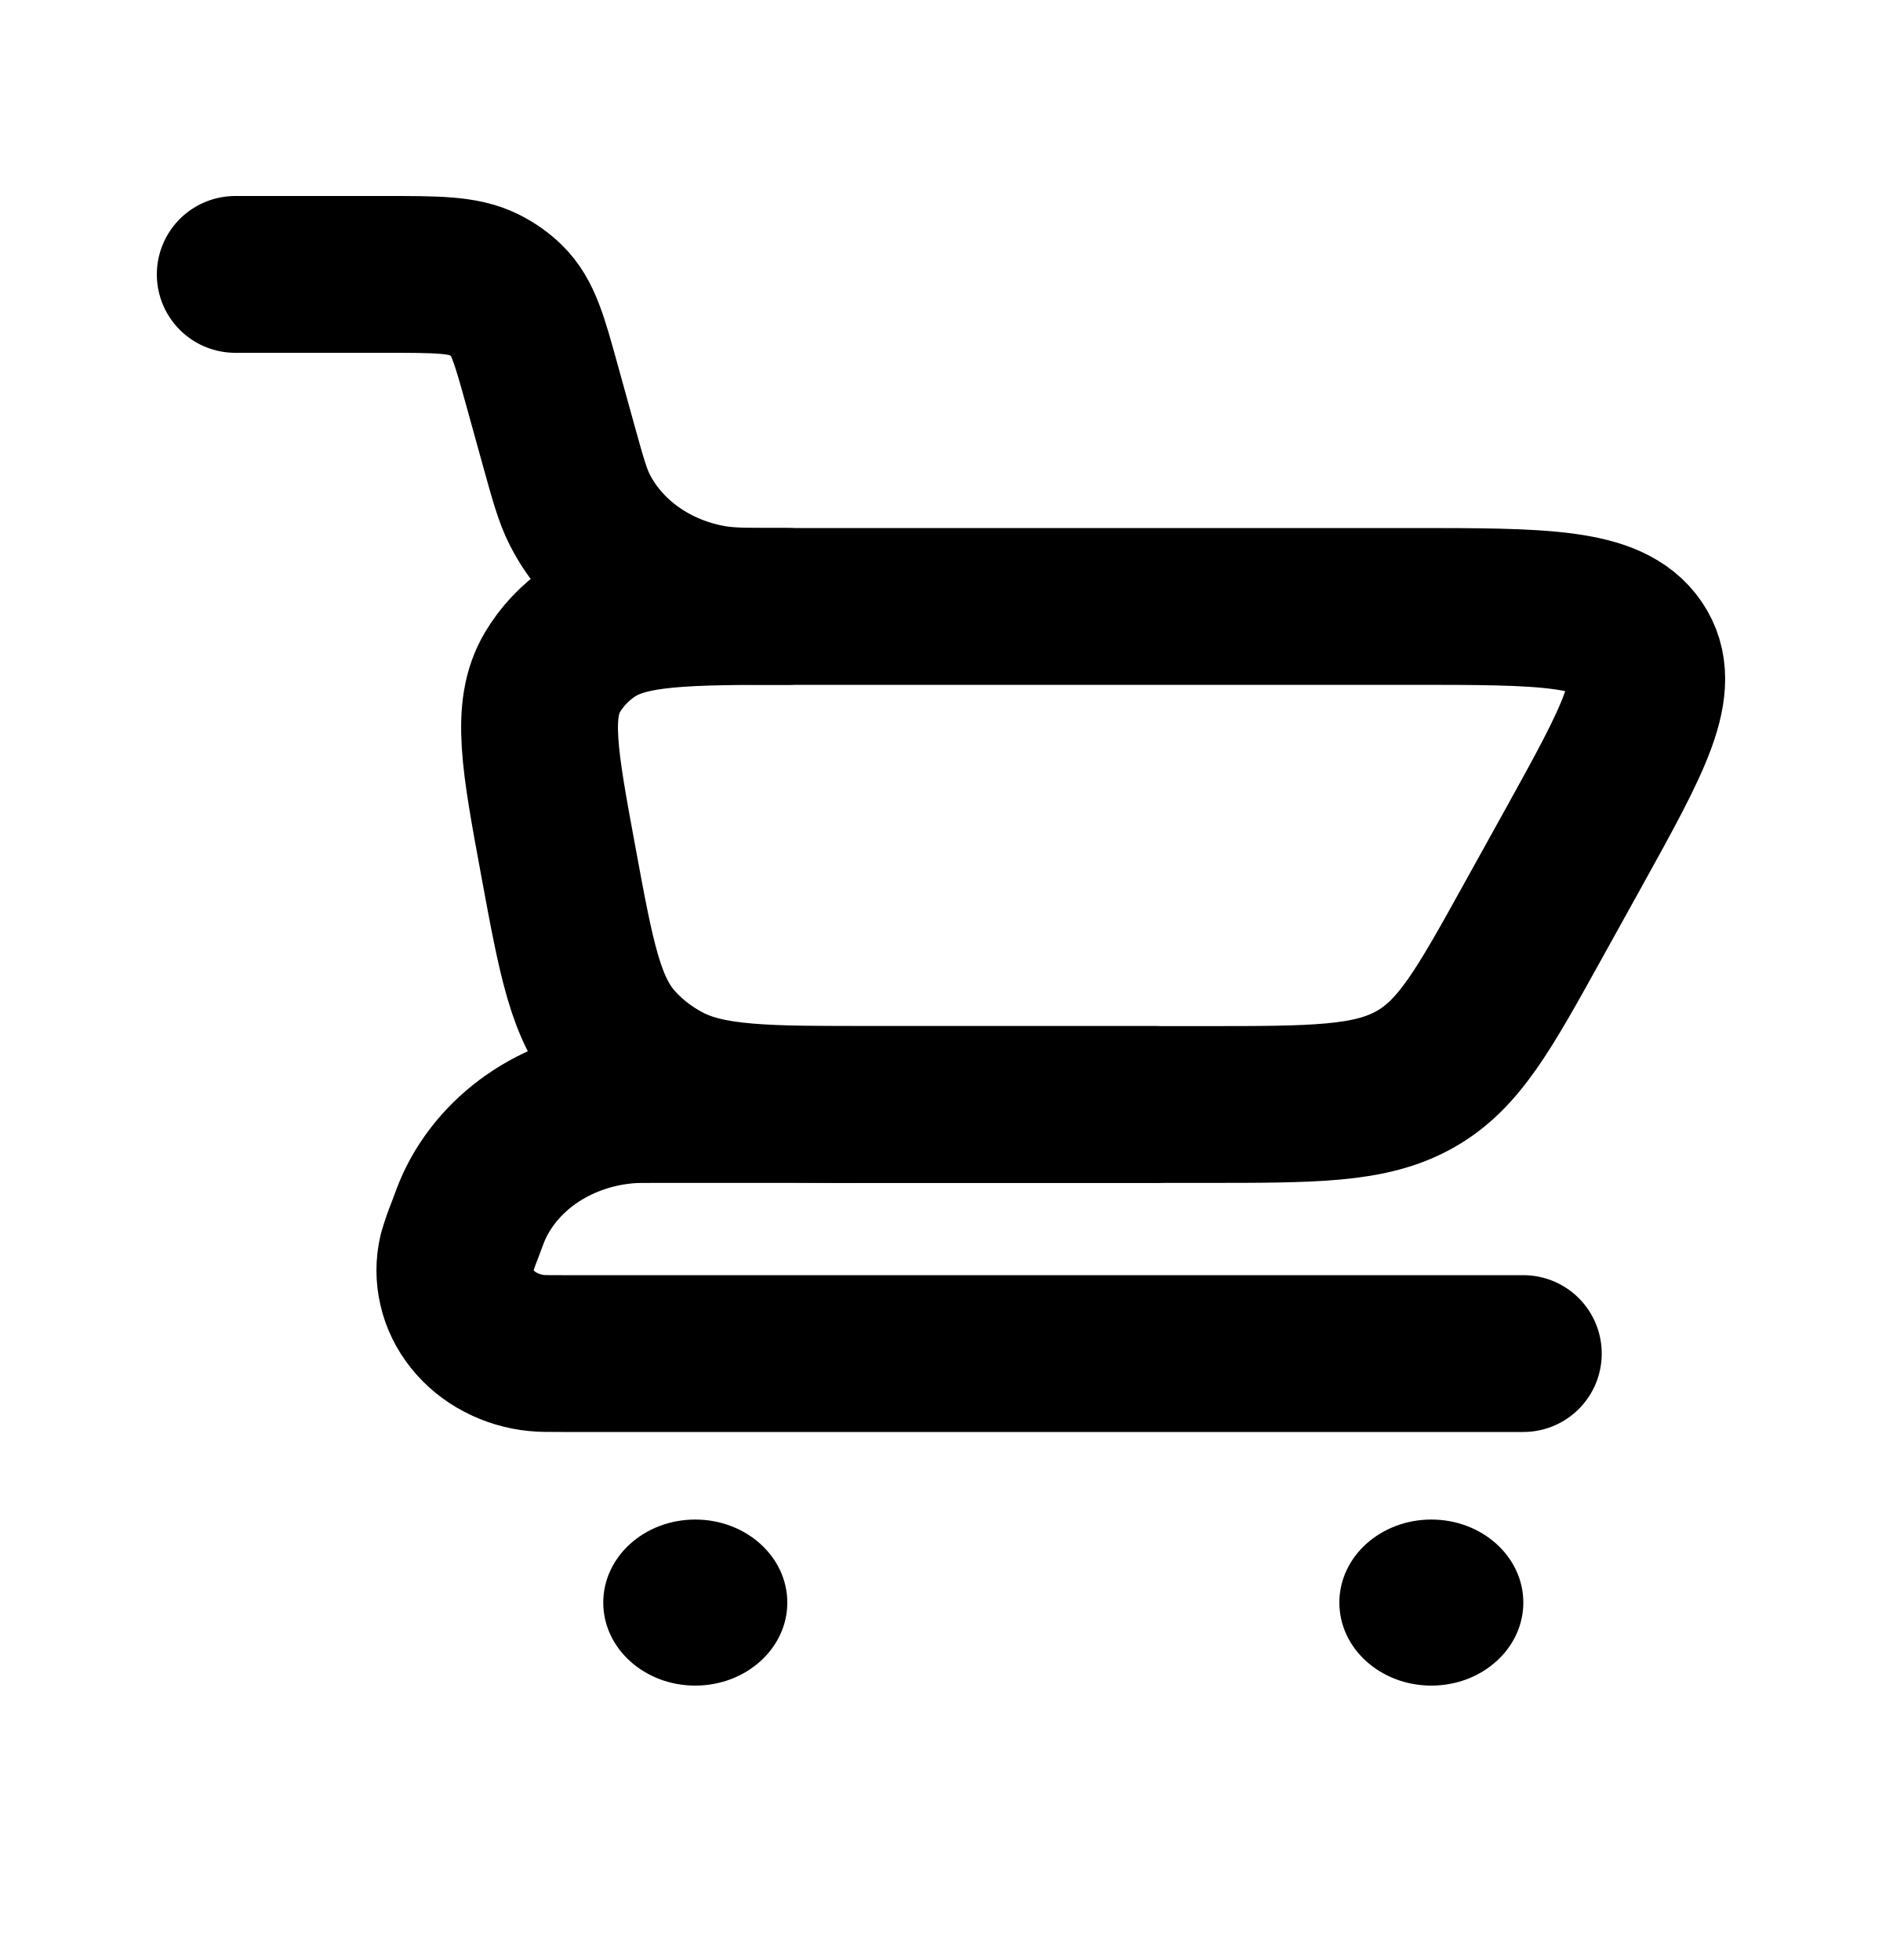
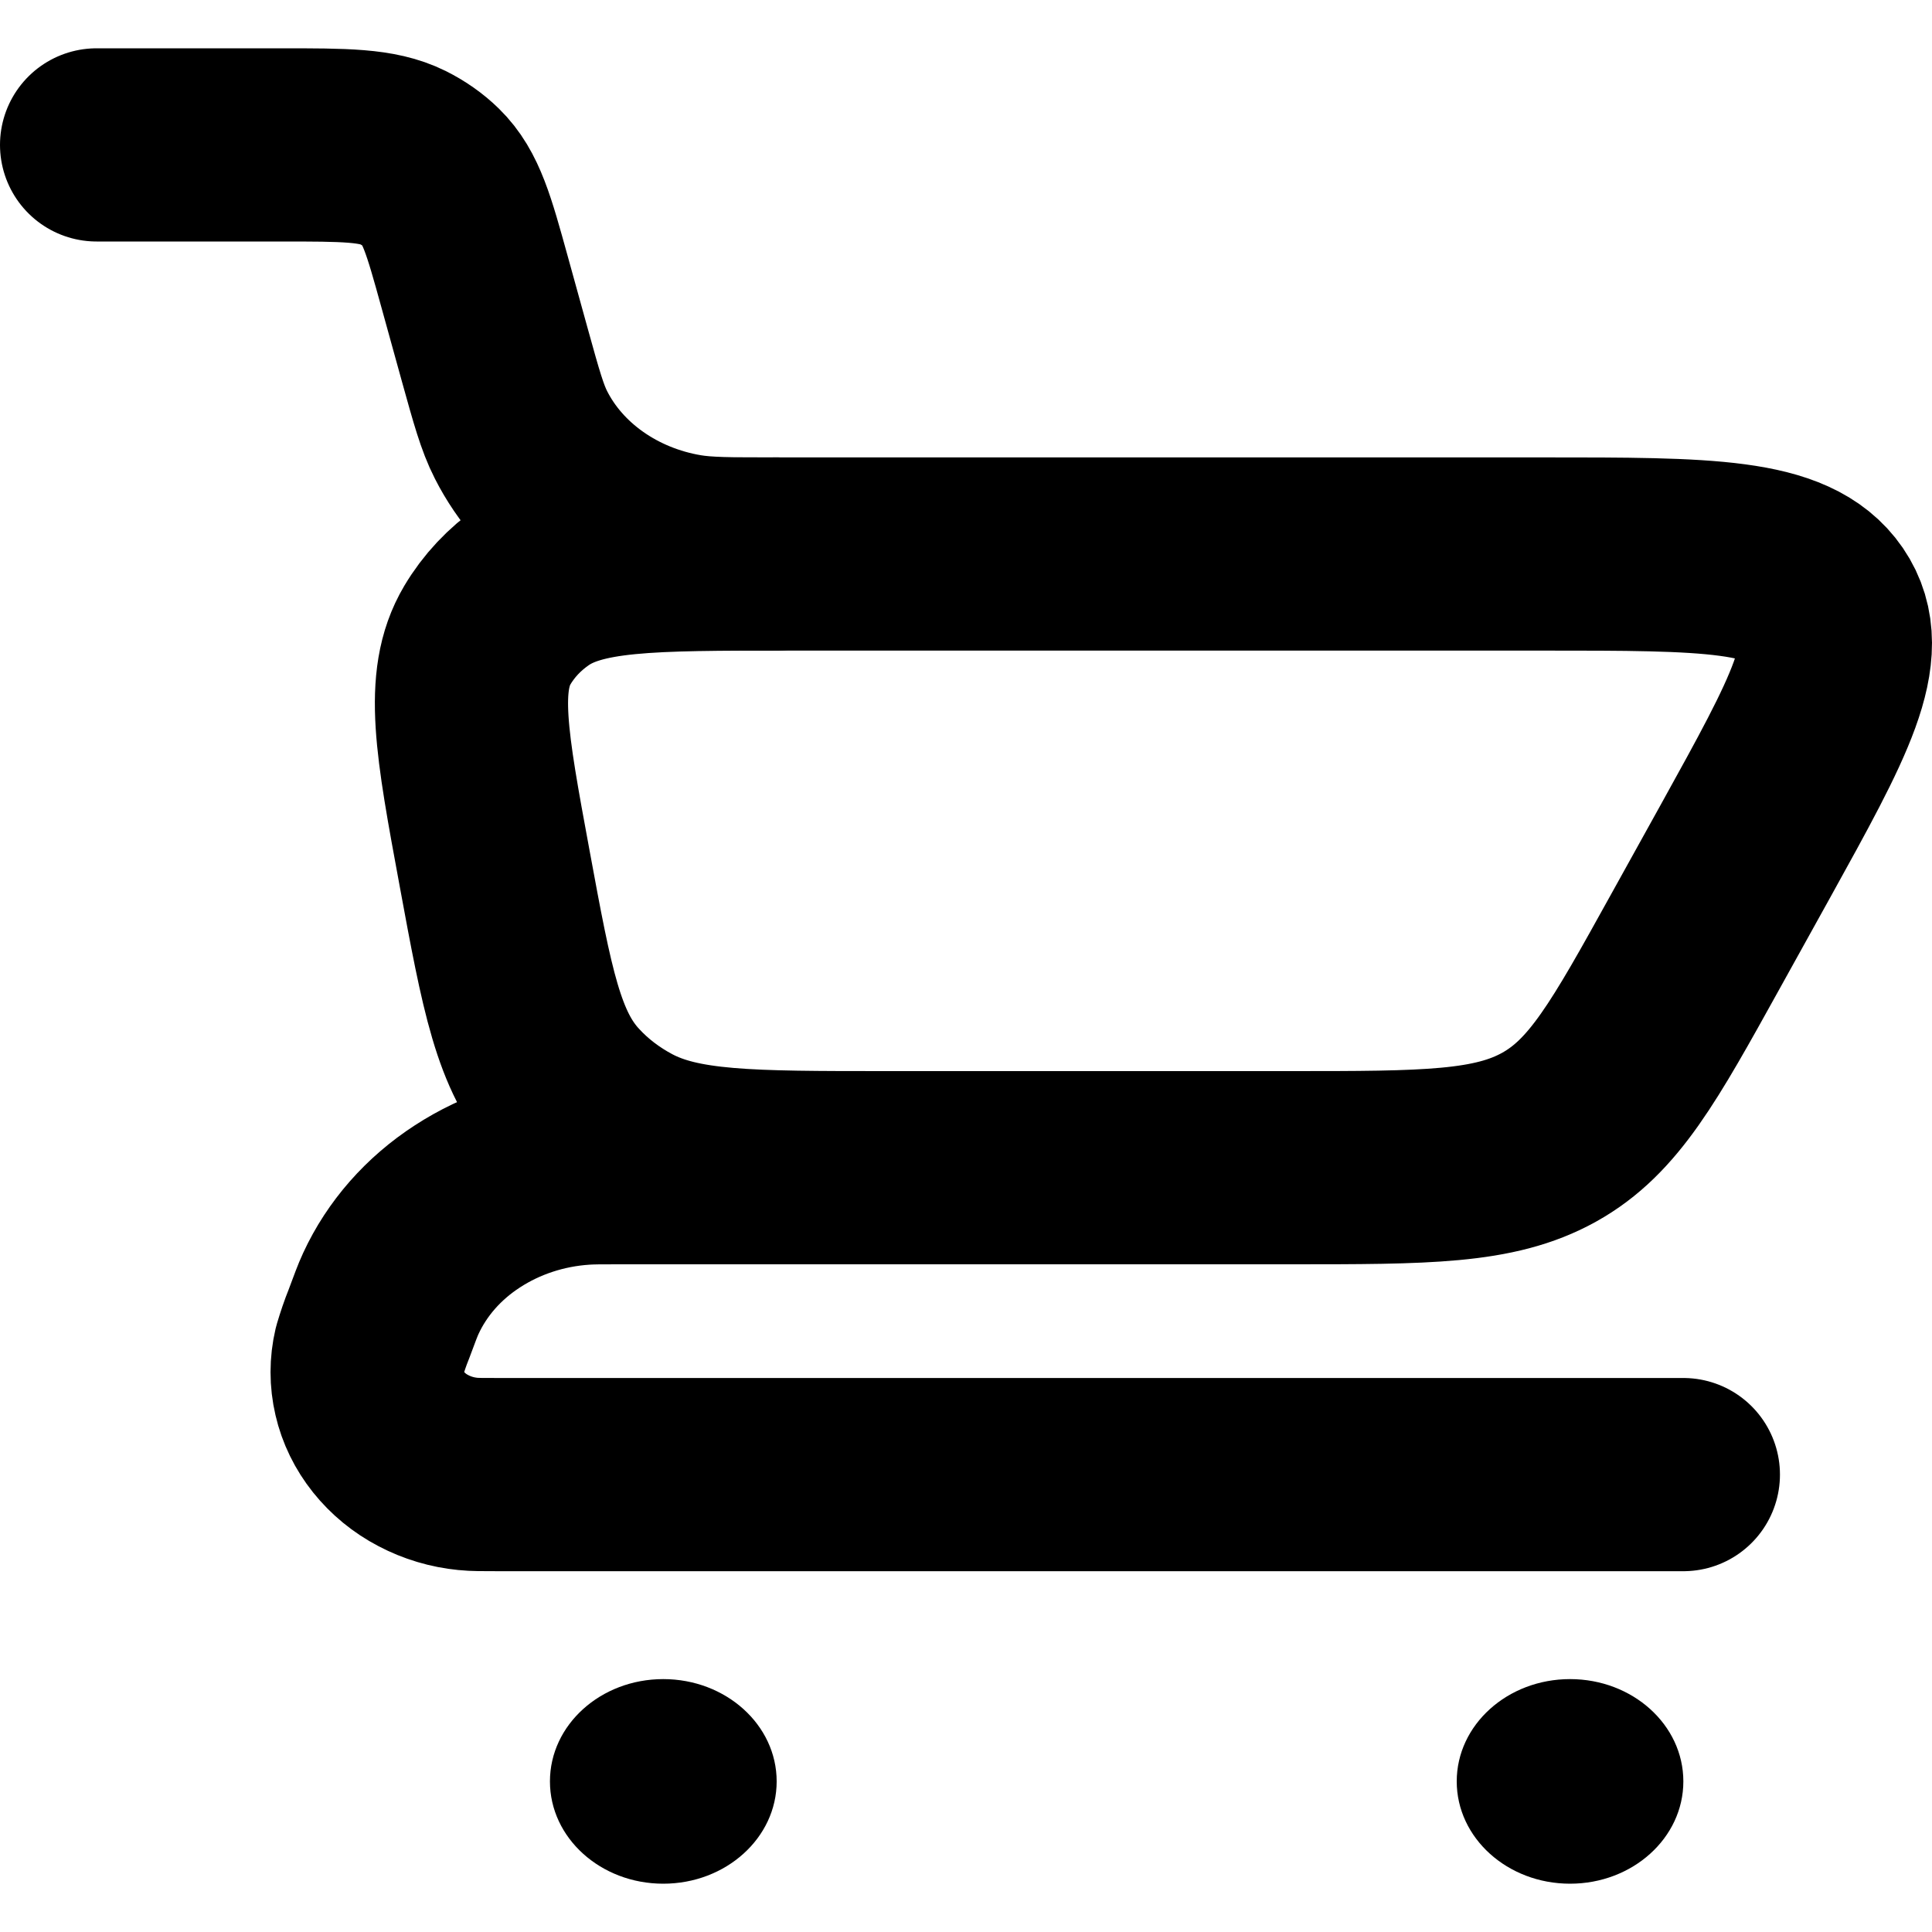
- <svg xmlns="http://www.w3.org/2000/svg" width="24" height="25" viewBox="0 0 24 25" fill="none">
-   <path d="M3 3.5H4.908C5.573 3.5 5.905 3.5 6.17 3.631C6.28 3.686 6.379 3.755 6.464 3.838C6.669 4.038 6.75 4.329 6.911 4.911L7.124 5.681C7.243 6.109 7.302 6.323 7.394 6.503C7.55 6.81 7.786 7.079 8.081 7.287C8.376 7.495 8.722 7.637 9.091 7.699C9.306 7.735 9.55 7.735 10.04 7.735" stroke="black" stroke-width="2" stroke-linecap="round" />
-   <path d="M19.426 17.265H7.165C6.995 17.265 6.909 17.265 6.844 17.258C6.681 17.242 6.524 17.195 6.382 17.12C6.24 17.046 6.118 16.945 6.022 16.825C5.926 16.705 5.859 16.568 5.826 16.423C5.792 16.279 5.792 16.129 5.826 15.985C5.854 15.891 5.885 15.798 5.922 15.707C5.983 15.544 6.012 15.463 6.046 15.389C6.213 15.028 6.487 14.716 6.839 14.487C7.191 14.259 7.606 14.122 8.038 14.093C8.125 14.088 8.221 14.088 8.41 14.088H14.733" stroke="black" stroke-width="2" stroke-linecap="round" stroke-linejoin="round" />
-   <path d="M15.352 14.088H11.182C9.756 14.088 9.042 14.088 8.492 13.797C8.26 13.674 8.053 13.516 7.881 13.329C7.47 12.886 7.353 12.251 7.119 10.982C6.881 9.695 6.763 9.051 7.045 8.575C7.163 8.376 7.326 8.202 7.524 8.065C7.998 7.735 8.721 7.735 10.166 7.735H17.976C19.677 7.735 20.528 7.735 20.873 8.237C21.216 8.74 20.835 9.426 20.075 10.8L19.55 11.747C18.919 12.886 18.604 13.456 18.037 13.772C17.469 14.088 16.764 14.088 15.352 14.088Z" stroke="black" stroke-width="2" stroke-linecap="round" />
-   <path d="M18.253 21.5C18.901 21.5 19.426 21.026 19.426 20.441C19.426 19.856 18.901 19.382 18.253 19.382C17.605 19.382 17.08 19.856 17.08 20.441C17.08 21.026 17.605 21.5 18.253 21.5Z" fill="black" />
-   <path d="M8.866 21.5C9.514 21.5 10.04 21.026 10.04 20.441C10.04 19.856 9.514 19.382 8.866 19.382C8.218 19.382 7.693 19.856 7.693 20.441C7.693 21.026 8.218 21.5 8.866 21.5Z" fill="black" />
+ <svg xmlns="http://www.w3.org/2000/svg" width="20" height="20" viewBox="0 0 20 20" fill="none">
+   <path d="M1 1.5H2.908C3.573 1.5 3.905 1.5 4.17 1.631C4.28 1.686 4.379 1.755 4.464 1.838C4.669 2.038 4.75 2.329 4.911 2.911L5.124 3.681C5.243 4.109 5.302 4.323 5.394 4.503C5.55 4.81 5.786 5.079 6.081 5.287C6.376 5.495 6.722 5.637 7.091 5.699C7.306 5.735 7.55 5.735 8.04 5.735" stroke="black" stroke-width="2" stroke-linecap="round" />
+   <path d="M17.426 15.265H5.165C4.995 15.265 4.909 15.265 4.844 15.258C4.681 15.242 4.524 15.195 4.382 15.12C4.24 15.046 4.118 14.945 4.022 14.825C3.926 14.705 3.859 14.568 3.826 14.424C3.792 14.279 3.792 14.129 3.826 13.985C3.854 13.891 3.885 13.798 3.922 13.707C3.983 13.544 4.012 13.463 4.046 13.39C4.213 13.028 4.487 12.716 4.839 12.488C5.191 12.259 5.606 12.122 6.038 12.094C6.125 12.088 6.221 12.088 6.41 12.088H12.733" stroke="black" stroke-width="2" stroke-linecap="round" stroke-linejoin="round" />
+   <path d="M13.352 12.088H9.182C7.756 12.088 7.042 12.088 6.492 11.797C6.26 11.674 6.053 11.516 5.881 11.329C5.47 10.886 5.353 10.251 5.119 8.982C4.881 7.695 4.763 7.051 5.045 6.575C5.163 6.376 5.326 6.202 5.524 6.065C5.998 5.735 6.721 5.735 8.166 5.735H15.976C17.677 5.735 18.528 5.735 18.873 6.237C19.216 6.74 18.835 7.426 18.075 8.8L17.55 9.747C16.919 10.886 16.604 11.456 16.037 11.772C15.469 12.088 14.764 12.088 13.352 12.088Z" stroke="black" stroke-width="2" stroke-linecap="round" />
+   <path d="M16.253 19.5C16.901 19.5 17.426 19.026 17.426 18.441C17.426 17.856 16.901 17.382 16.253 17.382C15.605 17.382 15.08 17.856 15.08 18.441C15.08 19.026 15.605 19.5 16.253 19.5Z" fill="black" />
+   <path d="M6.866 19.5C7.514 19.5 8.04 19.026 8.04 18.441C8.04 17.856 7.514 17.382 6.866 17.382C6.218 17.382 5.693 17.856 5.693 18.441C5.693 19.026 6.218 19.5 6.866 19.5Z" fill="black" />
</svg>
